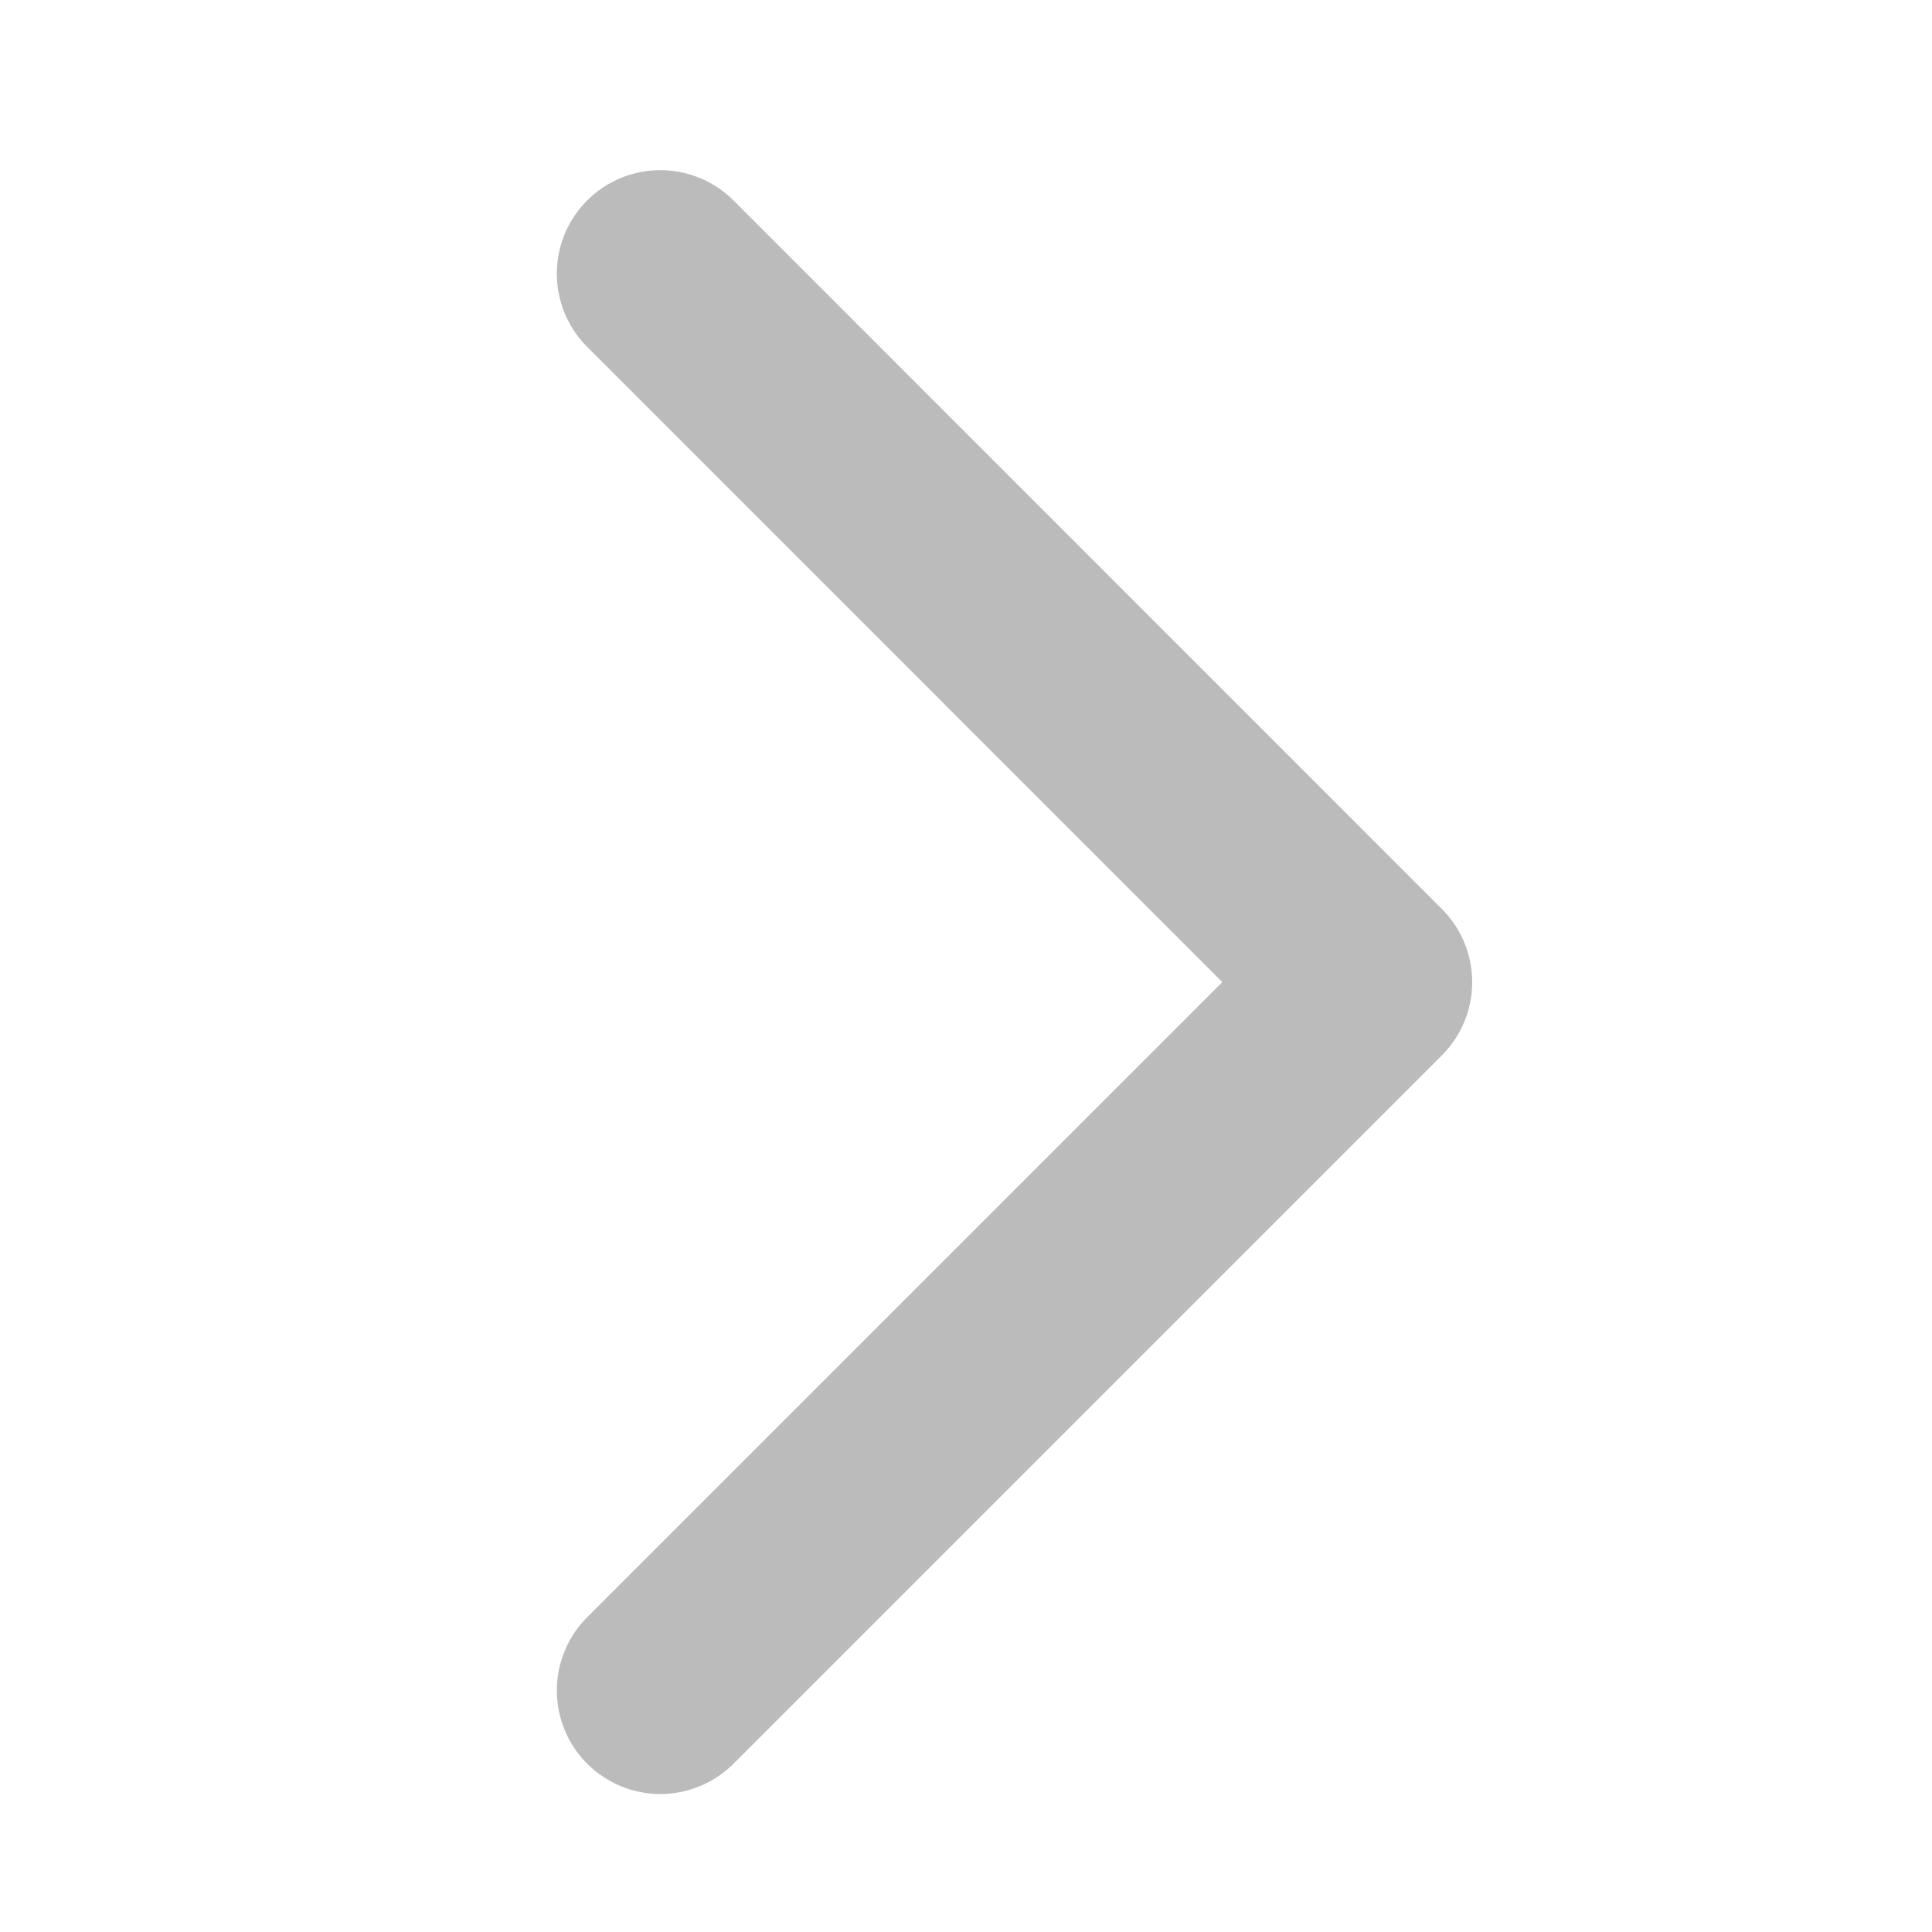
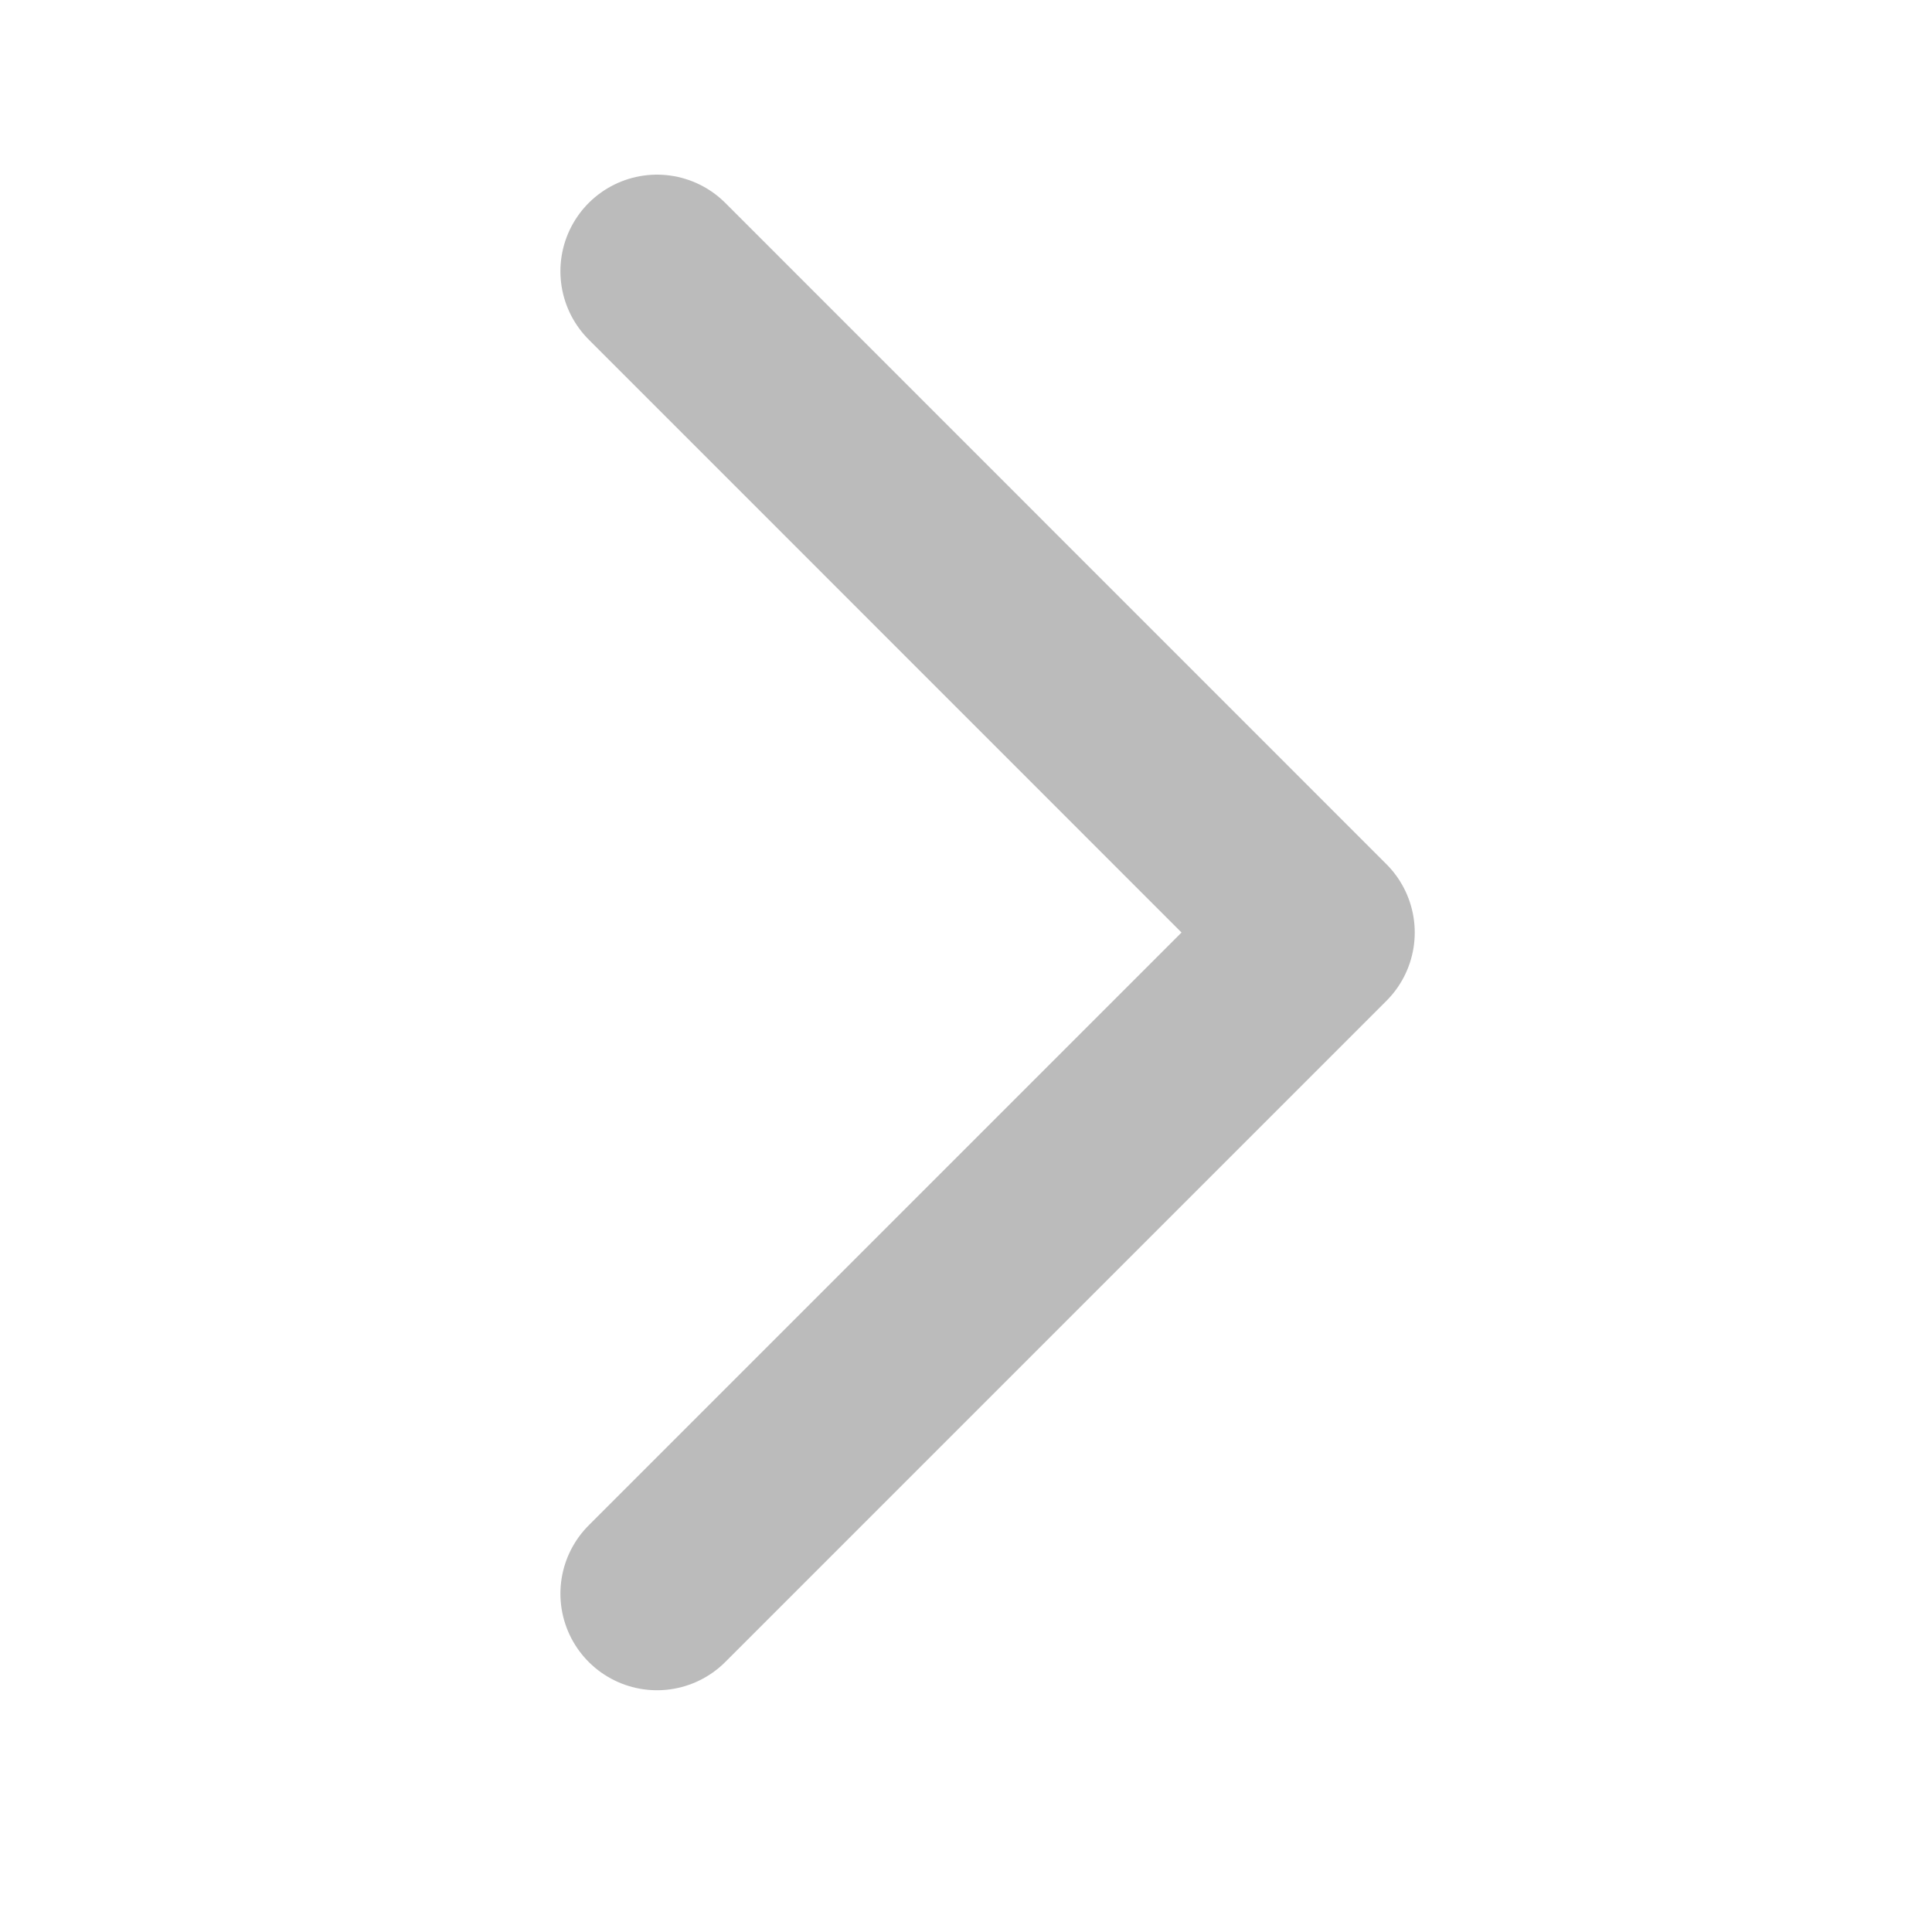
- <svg xmlns="http://www.w3.org/2000/svg" width="14" height="14" viewBox="0 0 14 14" fill="none">
-   <path d="m4.785 1.983 5.133 5.134-5.133 5.133" stroke="#BBB" stroke-width="1.5" stroke-linecap="round" stroke-linejoin="round" />
+ <svg xmlns="http://www.w3.org/2000/svg" width="15" height="15" viewBox="0 0 15 15" fill="none">
+   <path d="M5.101 2.106L10.234 7.24L5.101 12.373" stroke="#BBBBBB" stroke-width="1.5" stroke-linecap="round" stroke-linejoin="round" />
</svg>
